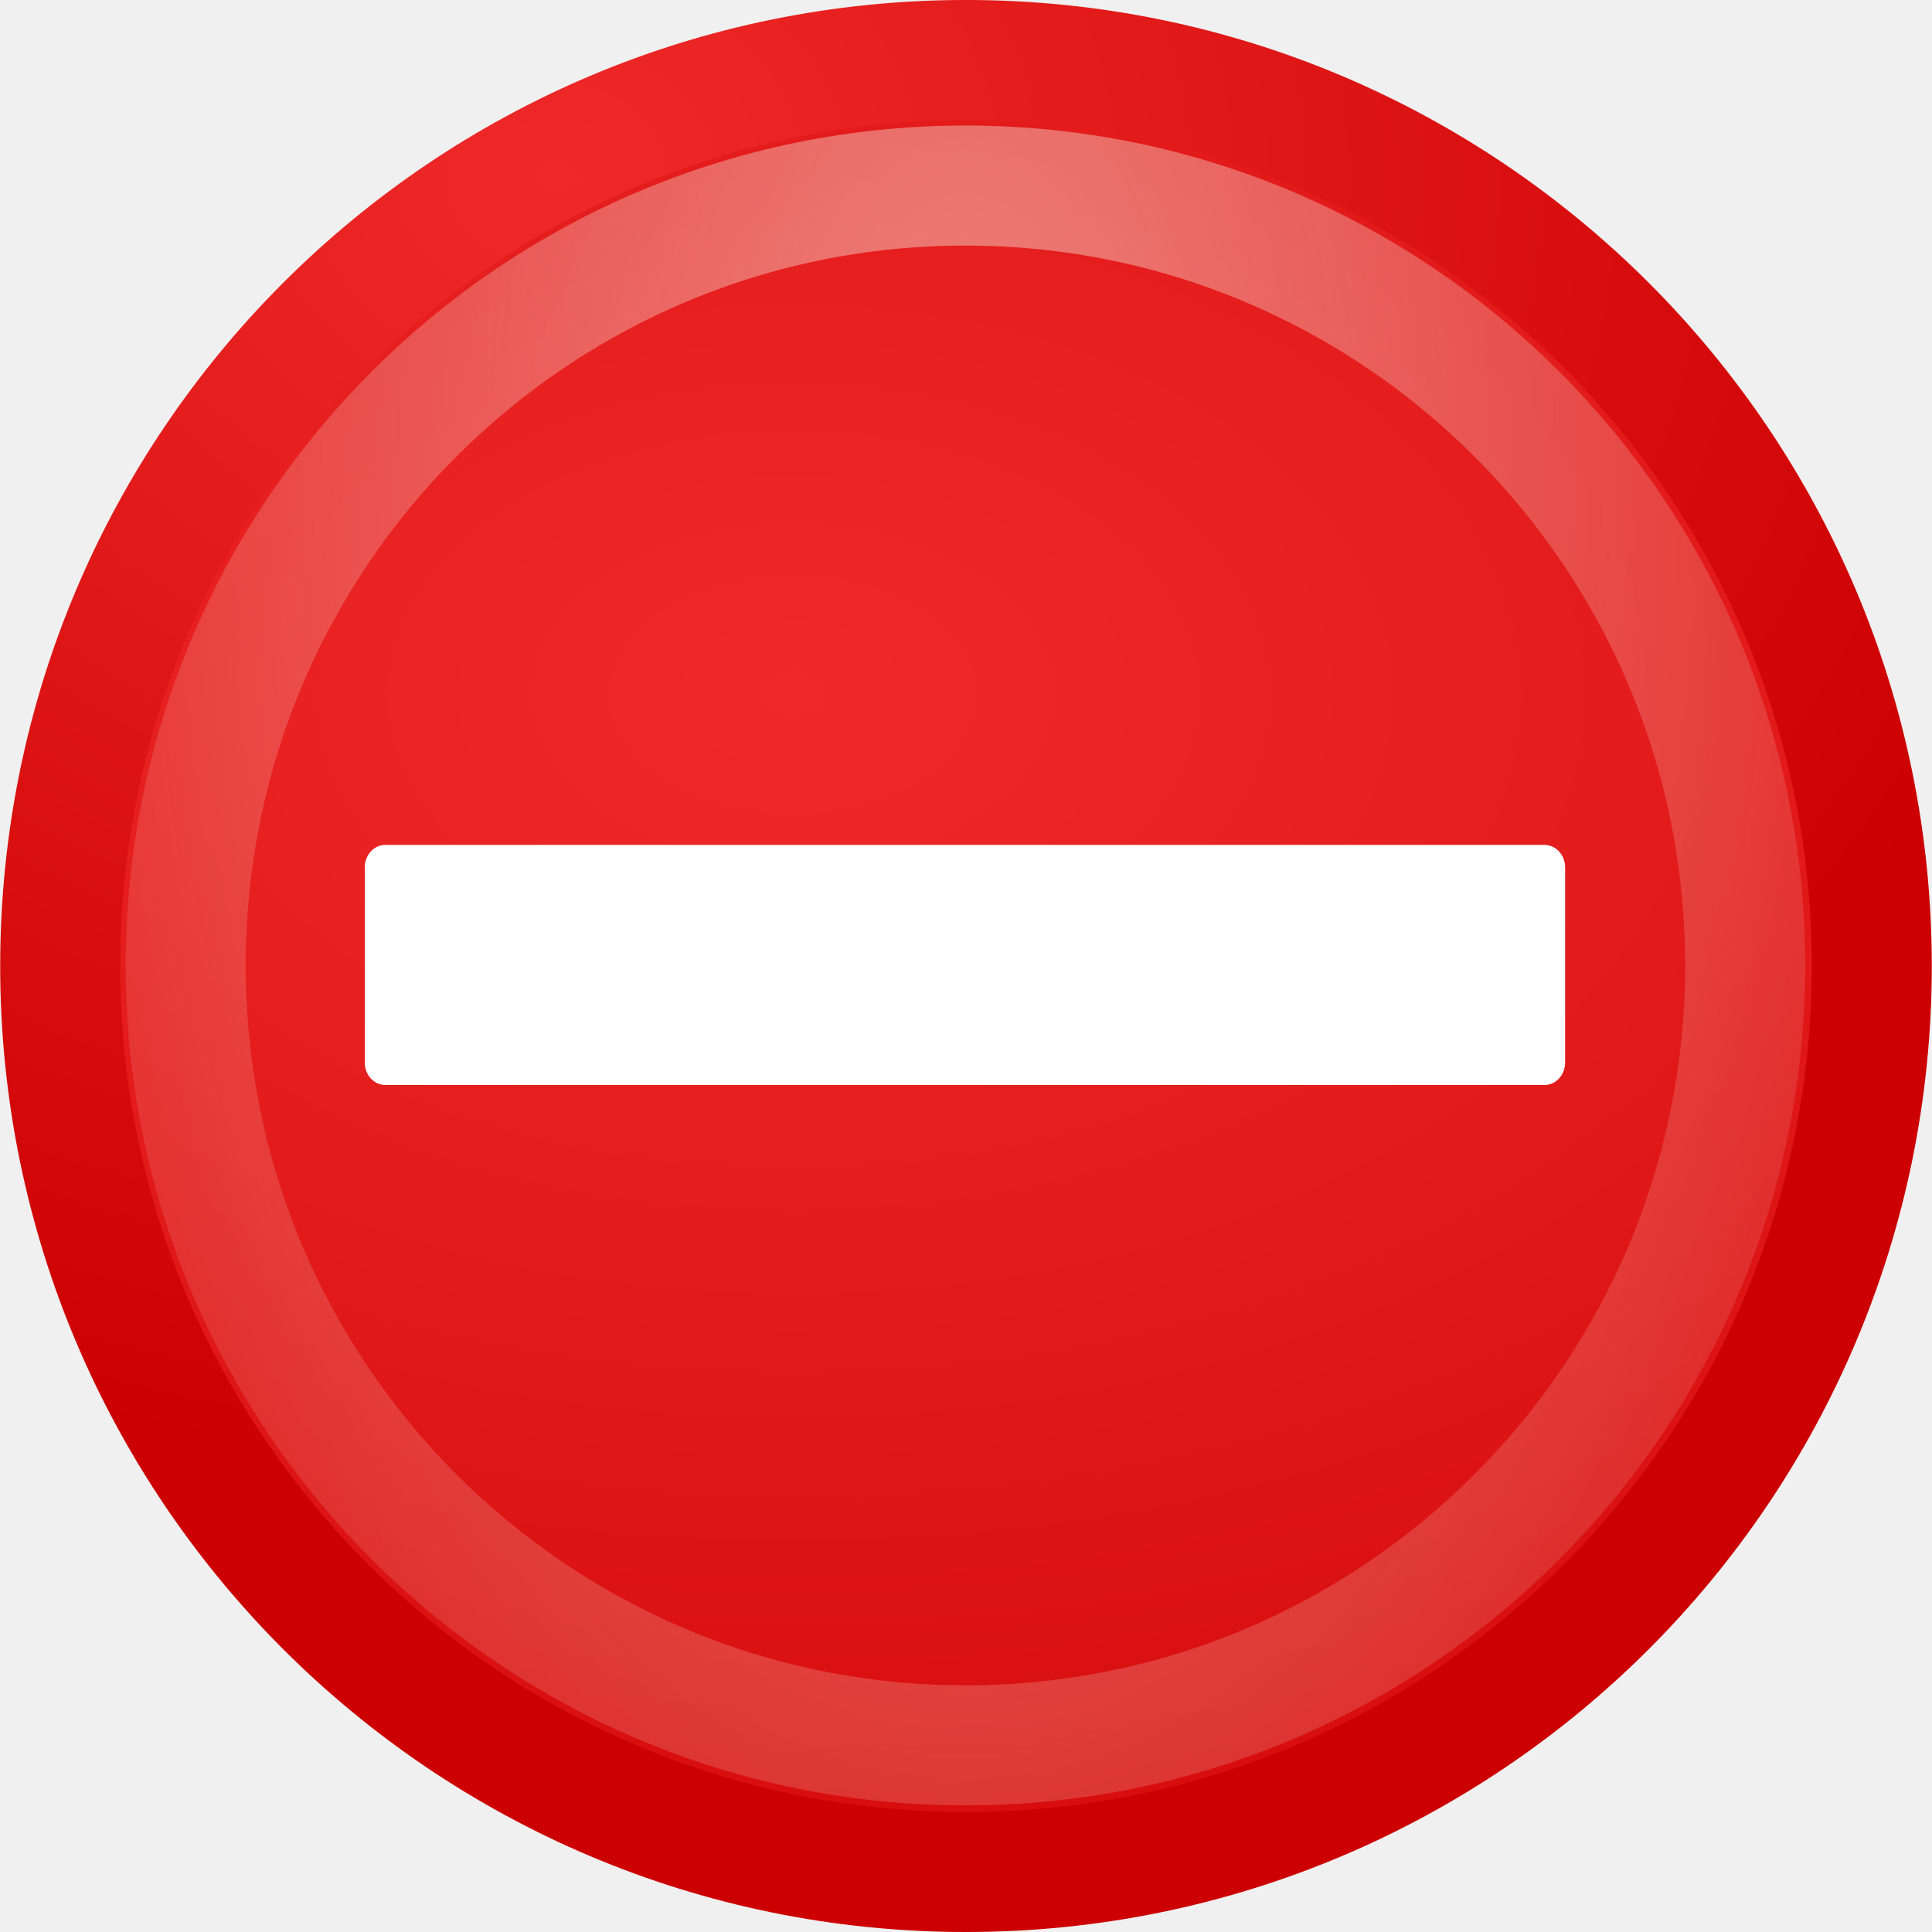
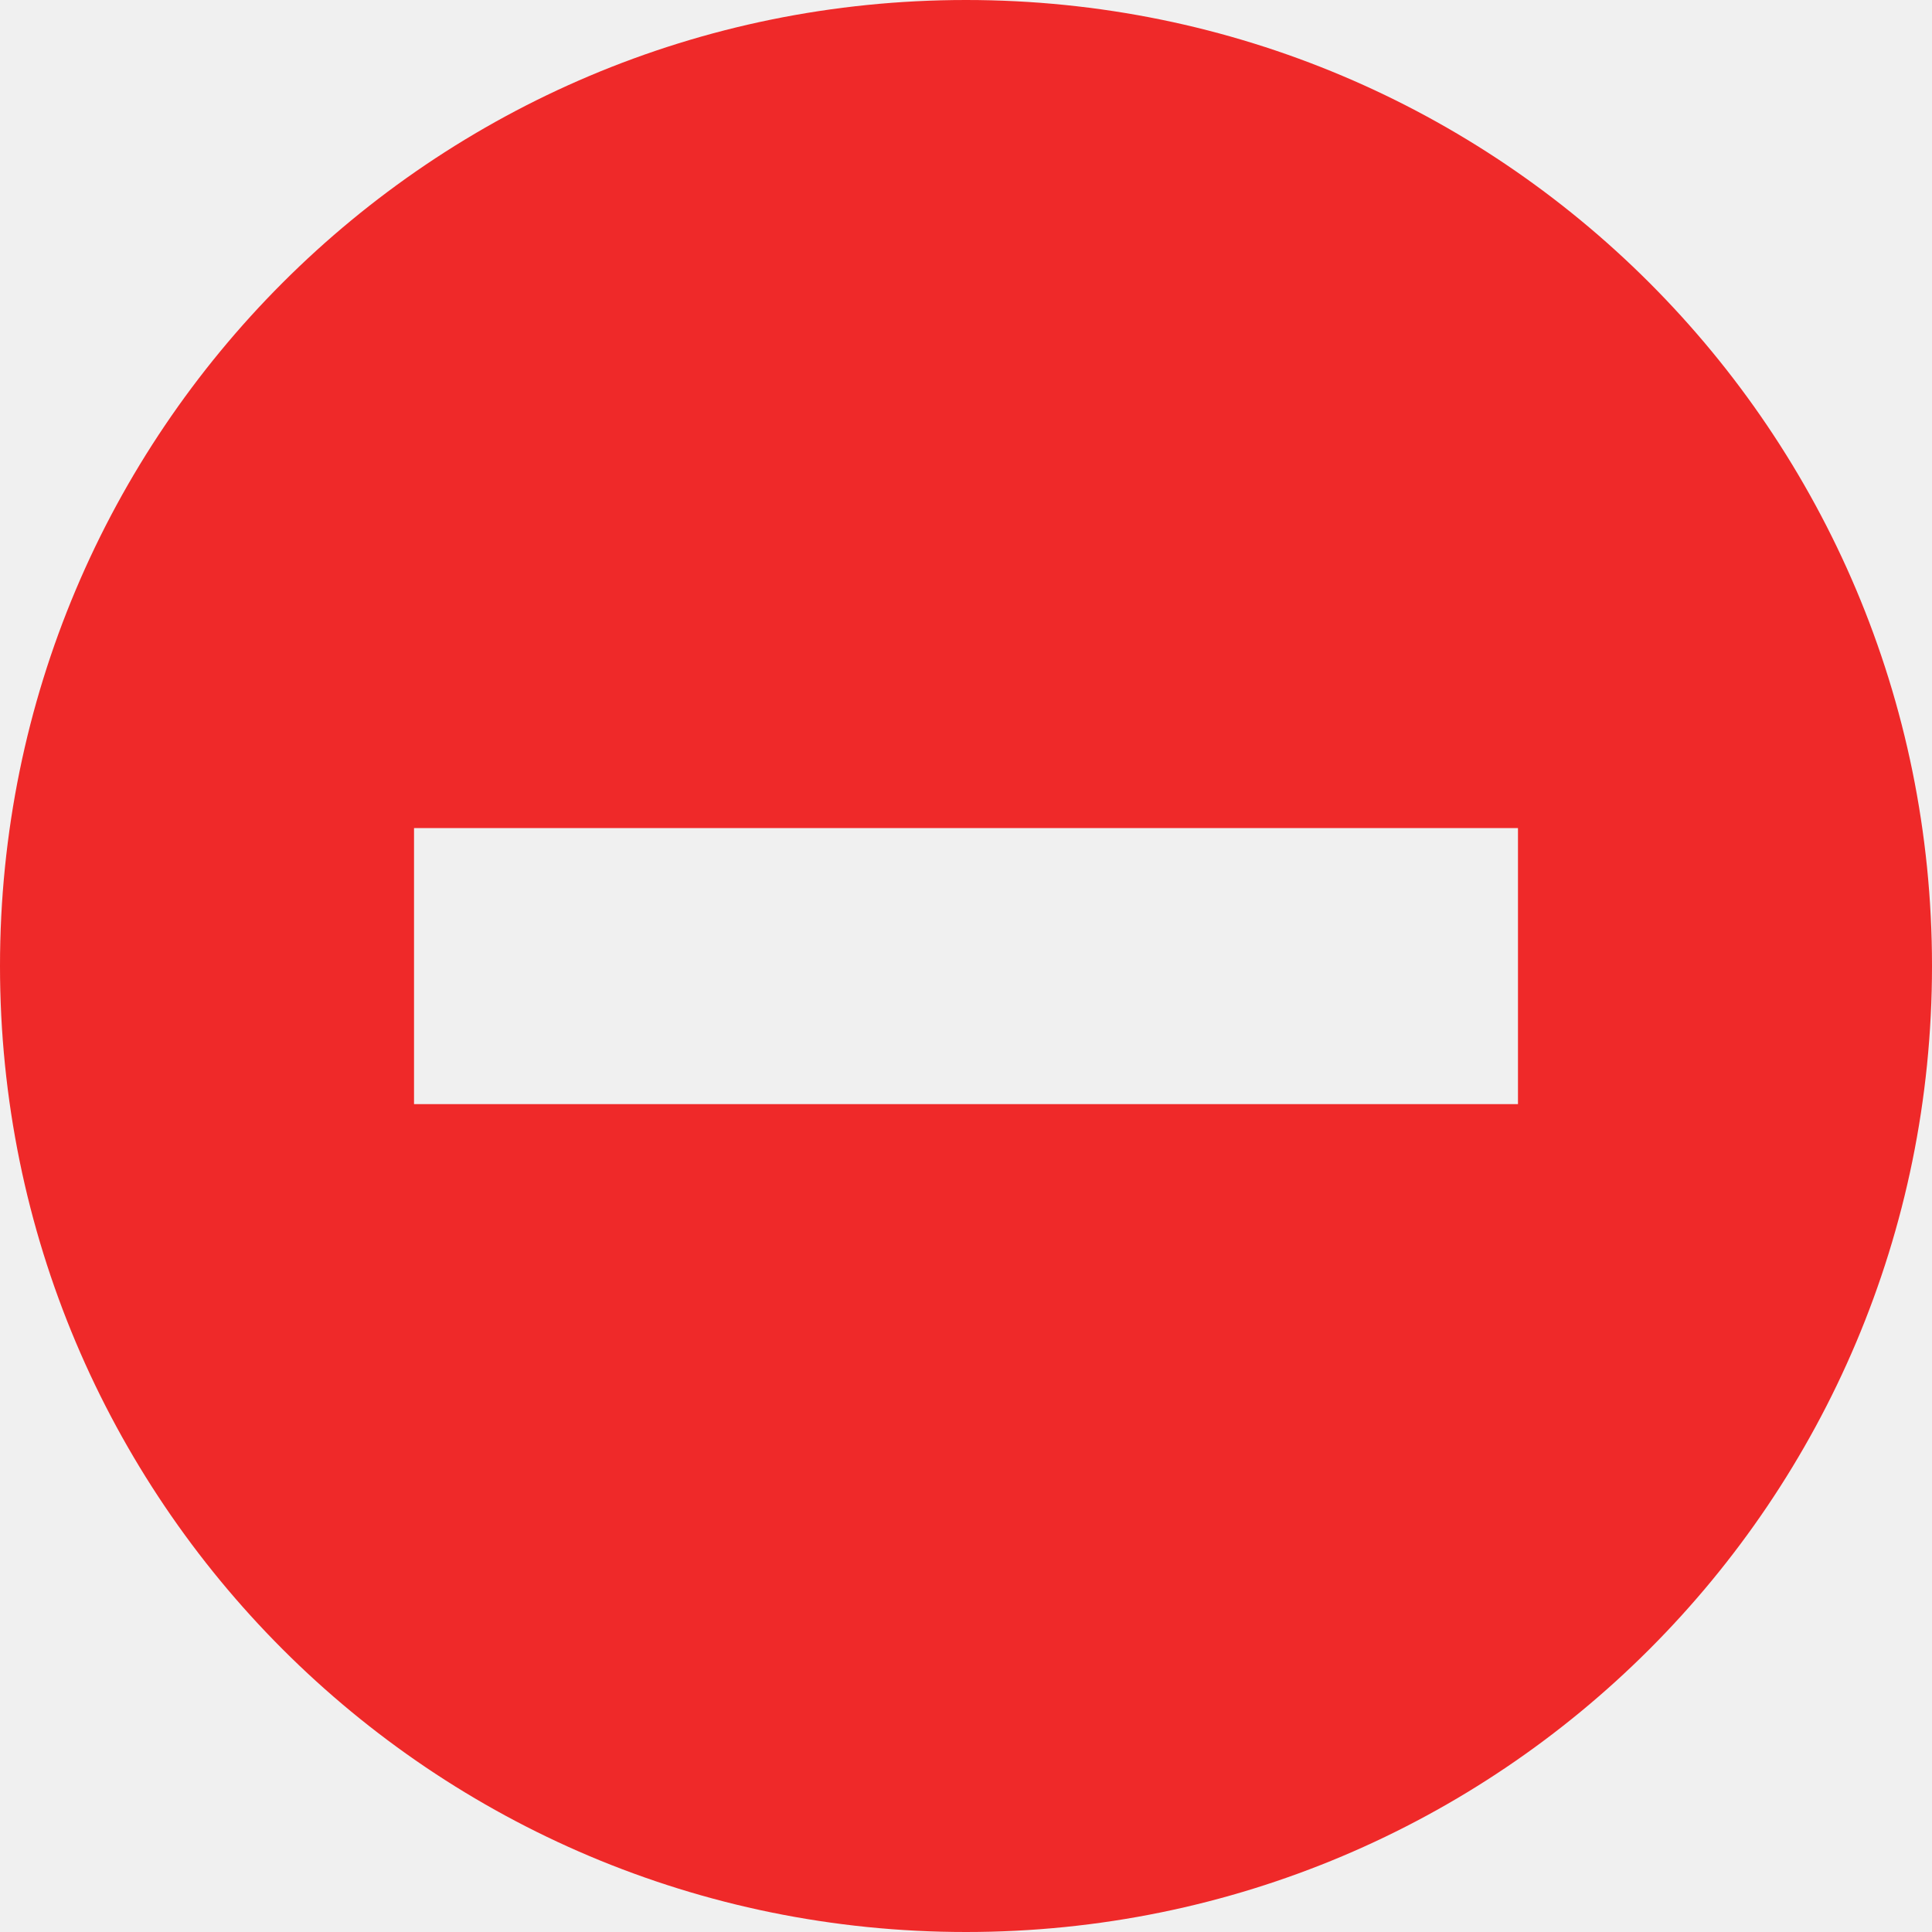
- <svg xmlns="http://www.w3.org/2000/svg" xmlns:xlink="http://www.w3.org/1999/xlink" width="10" height="10" id="svg3103" version="1.1">
+ <svg xmlns="http://www.w3.org/2000/svg" xmlns:xlink="http://www.w3.org/1999/xlink" version="1.1" width="10" height="10" id="svg3103">
  <defs id="defs3105">
-     <radialGradient xlink:href="#linearGradient9757" id="radialGradient10026" gradientUnits="userSpaceOnUse" gradientTransform="matrix(2.865234,0,0,1.864814,-1164.531,-448.9212)" cx="623.017" cy="516.146" fx="623.017" fy="516.146" r="28.5" />
+     <radialGradient cx="623.017" cy="516.146" r="28.5" fx="623.017" fy="516.146" id="radialGradient10026" xlink:href="#linearGradient9757" gradientUnits="userSpaceOnUse" gradientTransform="matrix(2.865234,0,0,1.864814,-1164.531,-448.9212)" />
    <linearGradient id="linearGradient9757">
-       <stop style="stop-color:#ef2929;stop-opacity:1;" offset="0" id="stop9759" />
-       <stop style="stop-color:#cc0000;stop-opacity:1" offset="1" id="stop9761" />
+       <stop id="stop9759" style="stop-color:#ef2929;stop-opacity:1" offset="0" />
+       <stop id="stop9761" style="stop-color:#cc0000;stop-opacity:1" offset="1" />
    </linearGradient>
-     <radialGradient xlink:href="#linearGradient10030" id="radialGradient10036" cx="613.09" cy="497.249" fx="613.09" fy="497.249" r="30.281" gradientUnits="userSpaceOnUse" gradientTransform="matrix(1.645776,0,0,1.355848,-395.9188,-176.9453)" />
+     <radialGradient cx="613.09" cy="497.249" r="30.281" fx="613.09" fy="497.249" id="radialGradient10036" xlink:href="#linearGradient10030" gradientUnits="userSpaceOnUse" gradientTransform="matrix(1.645776,0,0,1.355848,-395.9188,-176.9453)" />
    <linearGradient id="linearGradient10030">
-       <stop style="stop-color:#ef2929;stop-opacity:1" offset="0" id="stop10032" />
-       <stop style="stop-color:#cc0000;stop-opacity:1" offset="1" id="stop10034" />
+       <stop id="stop10032" style="stop-color:#ef2929;stop-opacity:1" offset="0" />
+       <stop id="stop10034" style="stop-color:#cc0000;stop-opacity:1" offset="1" />
    </linearGradient>
-     <radialGradient xlink:href="#linearGradient10048" id="radialGradient10061" gradientUnits="userSpaceOnUse" gradientTransform="matrix(1.448192,1.4653496e-7,-2.6752458e-7,2.643915,-280.568,-832.4725)" cx="626" cy="505.223" fx="626" fy="505.223" r="30.536" />
+     <radialGradient cx="626" cy="505.223" r="30.536" fx="626" fy="505.223" id="radialGradient10061" xlink:href="#linearGradient10048" gradientUnits="userSpaceOnUse" gradientTransform="matrix(1.448192,1.4653496e-7,-2.6752458e-7,2.643915,-280.568,-832.4725)" />
    <linearGradient id="linearGradient10048">
-       <stop style="stop-color:#f4e3d7;stop-opacity:1;" offset="0" id="stop10050" />
-       <stop style="stop-color:#f4e3d7;stop-opacity:0;" offset="1" id="stop10052" />
+       <stop id="stop10050" style="stop-color:#f4e3d7;stop-opacity:1" offset="0" />
+       <stop id="stop10052" style="stop-color:#f4e3d7;stop-opacity:0" offset="1" />
    </linearGradient>
-     <radialGradient r="30.536" fy="505.223" fx="626" cy="505.223" cx="626" gradientTransform="matrix(1.448192,1.4653496e-7,-2.6752458e-7,2.643915,-280.568,-832.4725)" gradientUnits="userSpaceOnUse" id="radialGradient3148" xlink:href="#linearGradient10048" />
+     <radialGradient cx="626" cy="505.223" r="30.536" fx="626" fy="505.223" id="radialGradient3148" xlink:href="#linearGradient10048" gradientUnits="userSpaceOnUse" gradientTransform="matrix(1.448192,1.4653496e-7,-2.6752458e-7,2.643915,-280.568,-832.4725)" />
  </defs>
-   <g id="layer1" transform="translate(0,-6)">
-     <g transform="matrix(0.6213059,0,0,0.6214421,-188.2316,-130.0728)" style="display:inline;enable-background:new" id="g3111">
-       <path transform="matrix(0.2647674,0,0,0.264768,145.2643,88.76672)" d="m 654.5,522.125 c 0,15.74 -12.76,28.5 -28.5,28.5 -15.74,0 -28.5,-12.76 -28.5,-28.5 0,-15.74 12.76,-28.5 28.5,-28.5 15.74,0 28.5,12.76 28.5,28.5 z" id="path10024" style="fill:url(#radialGradient10026);fill-opacity:1;fill-rule:nonzero;stroke:url(#radialGradient10036);stroke-width:3.777;stroke-linecap:round;stroke-linejoin:round;stroke-miterlimit:4;stroke-opacity:1;stroke-dasharray:none;stroke-dashoffset:0;marker:none;visibility:visible;display:inline;overflow:visible;enable-background:new" />
-       <rect ry="0.187" rx="0.172" y="226" x="306" height="2" width="10" id="rect10028" style="fill:#ffffff;fill-opacity:1;fill-rule:nonzero;stroke:none;stroke-width:2;marker:none;visibility:visible;display:inline;overflow:visible;enable-background:new" />
-       <path transform="matrix(0.2279216,0,0,0.2279219,168.3253,108.0005)" d="m 654.5,522.125 c 0,15.74 -12.76,28.5 -28.5,28.5 -15.74,0 -28.5,-12.76 -28.5,-28.5 0,-15.74 12.76,-28.5 28.5,-28.5 15.74,0 28.5,12.76 28.5,28.5 z" id="path10038" style="opacity:0.5;fill:none;stroke:url(#radialGradient3148);stroke-width:4.387;stroke-linecap:round;stroke-linejoin:round;stroke-miterlimit:4;stroke-opacity:1;stroke-dasharray:none;stroke-dashoffset:0;marker:none;visibility:visible;display:inline;overflow:visible;enable-background:new" />
-     </g>
+   <g transform="translate(0,-6)" id="layer1">
+     <path d="m 5,6 c -2.765,0 -5,2.235 -5,5 0,2.765 2.235,5 5,5 2.765,0 5,-2.235 5,-5 C 10,8.235 7.765,6 5,6 z m -2.857,4.286 5.714,0 0,1.429 -5.714,0 z" id="path10839-3" style="font-size:medium;font-style:normal;font-variant:normal;font-weight:normal;font-stretch:normal;text-indent:0;text-align:start;text-decoration:none;line-height:normal;letter-spacing:normal;word-spacing:normal;text-transform:none;direction:ltr;block-progression:tb;writing-mode:lr-tb;text-anchor:start;color:#bebebe;fill:#ef2929;fill-opacity:1;fill-rule:nonzero;stroke:none;stroke-width:1.781;marker:none;visibility:visible;display:inline;overflow:visible;enable-background:new;font-family:Andale Mono;-inkscape-font-specification:Andale Mono" />
  </g>
</svg>
